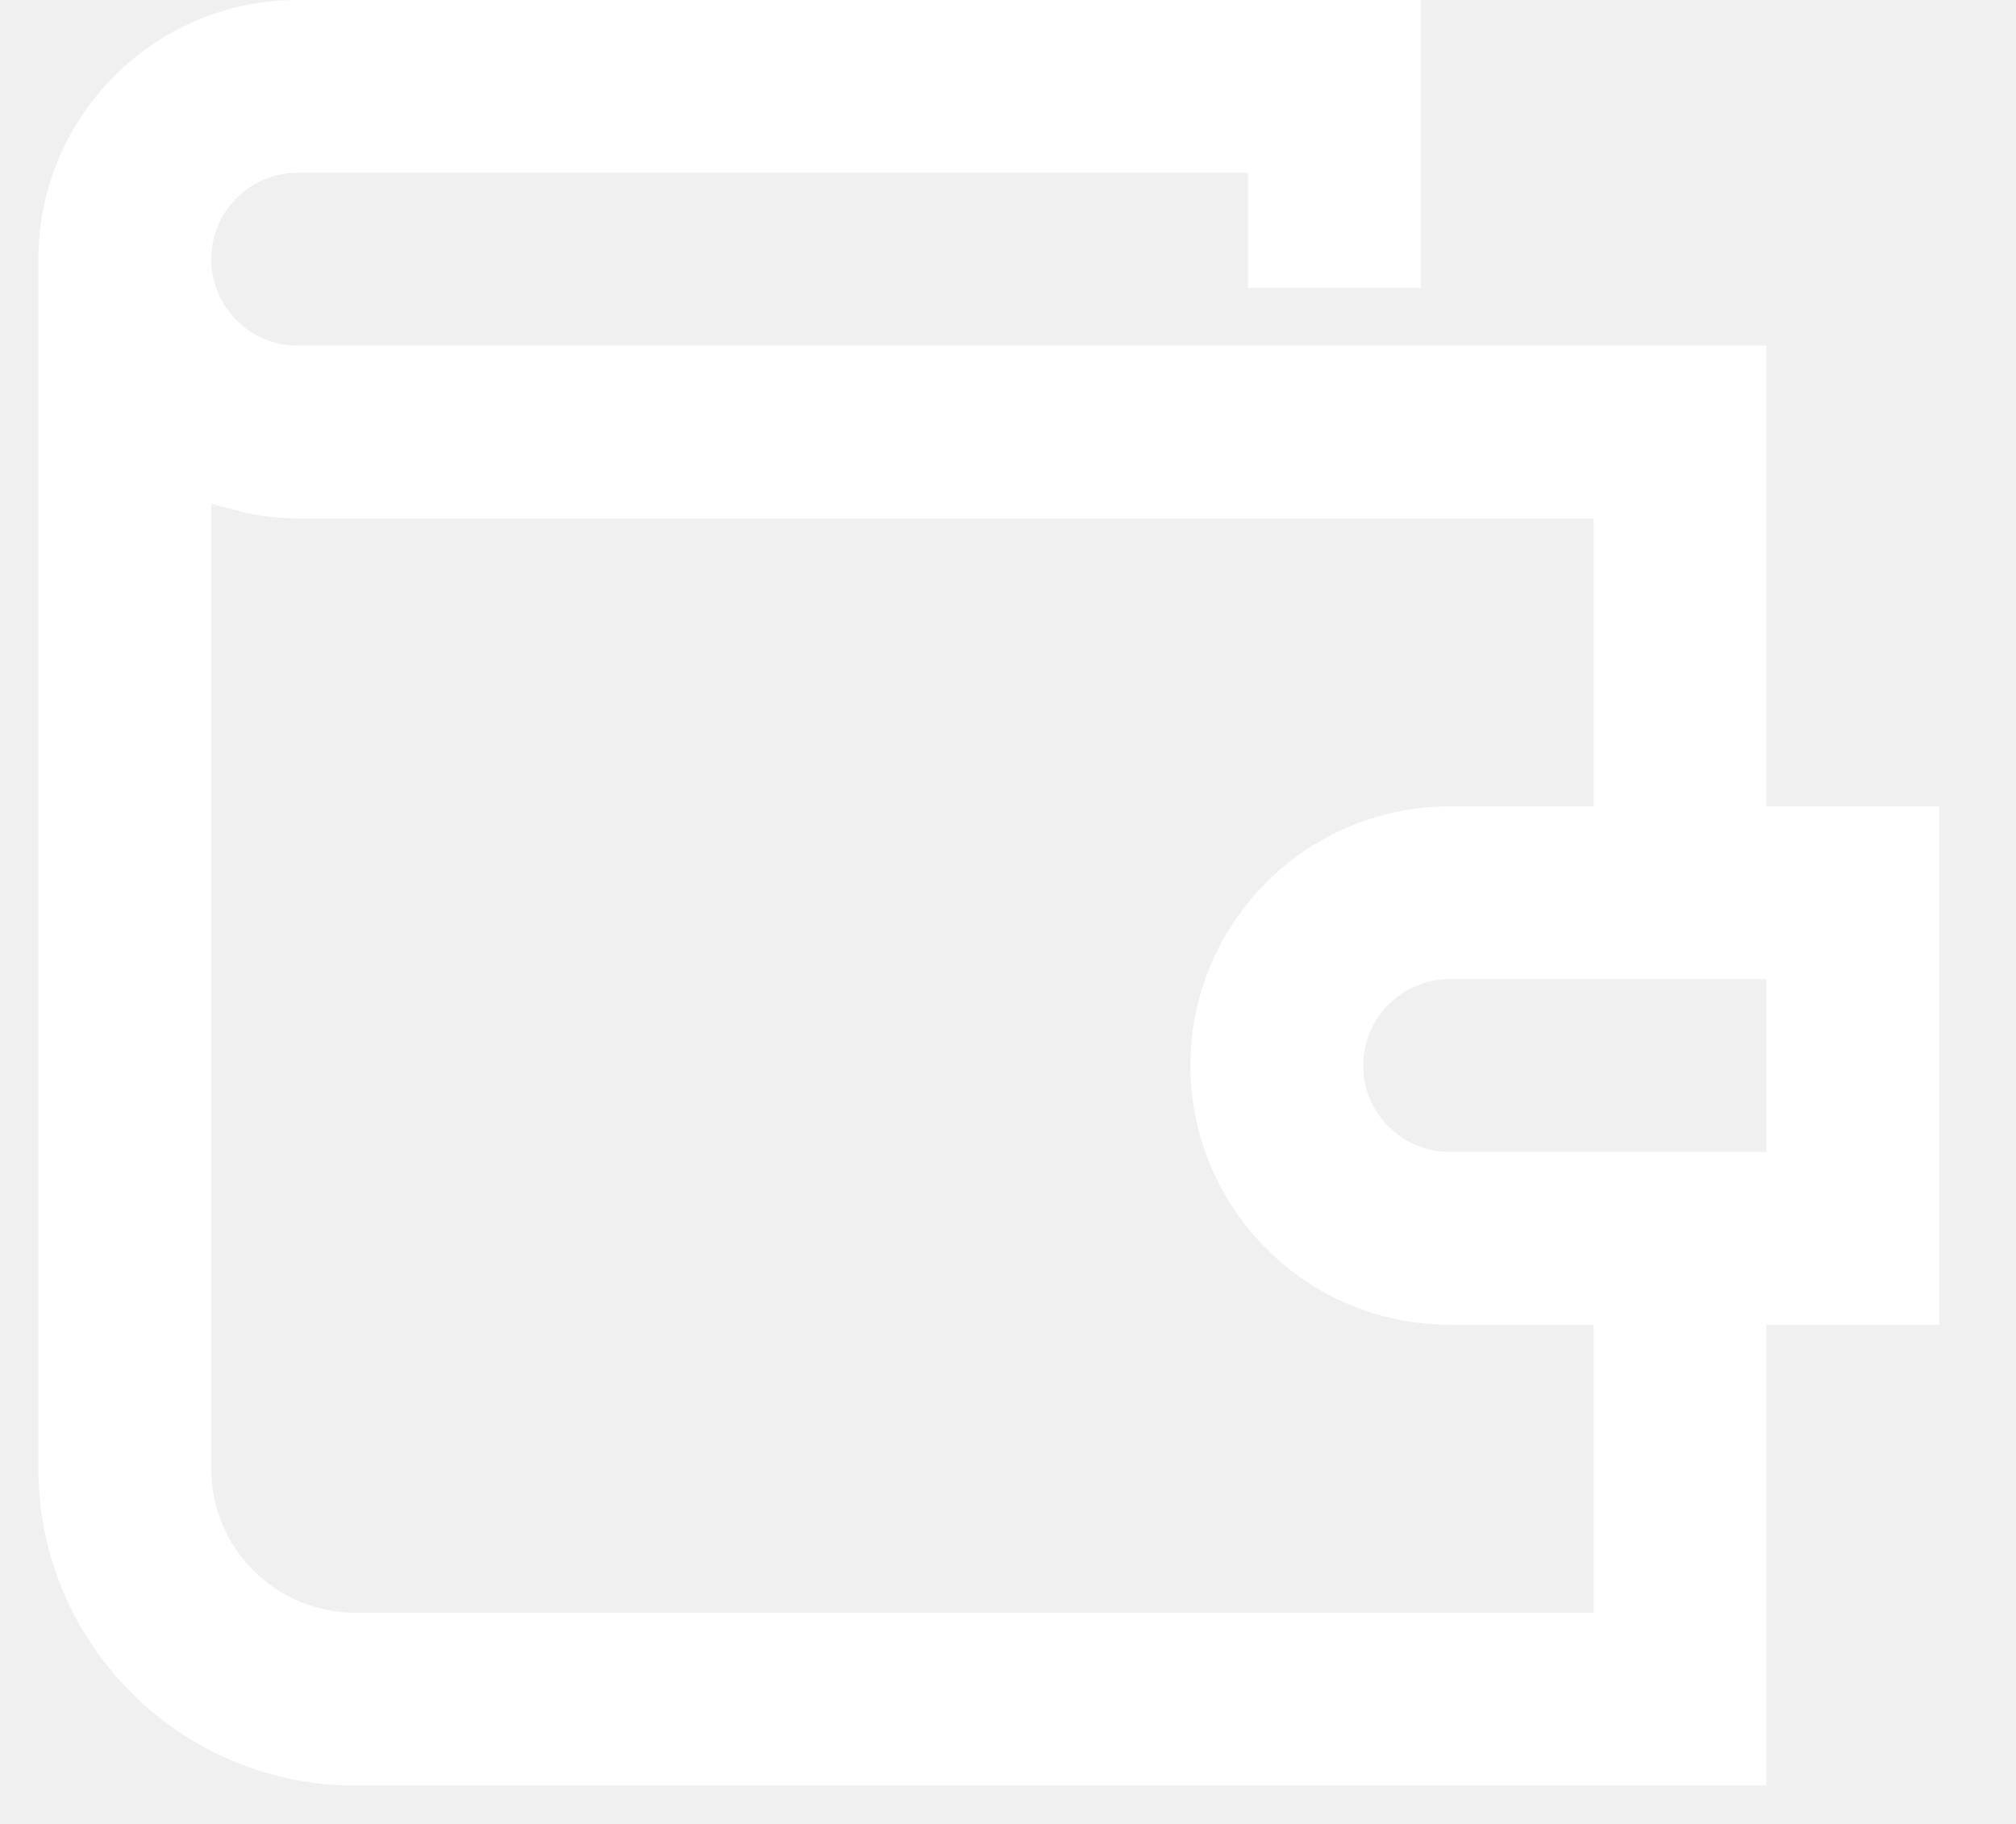
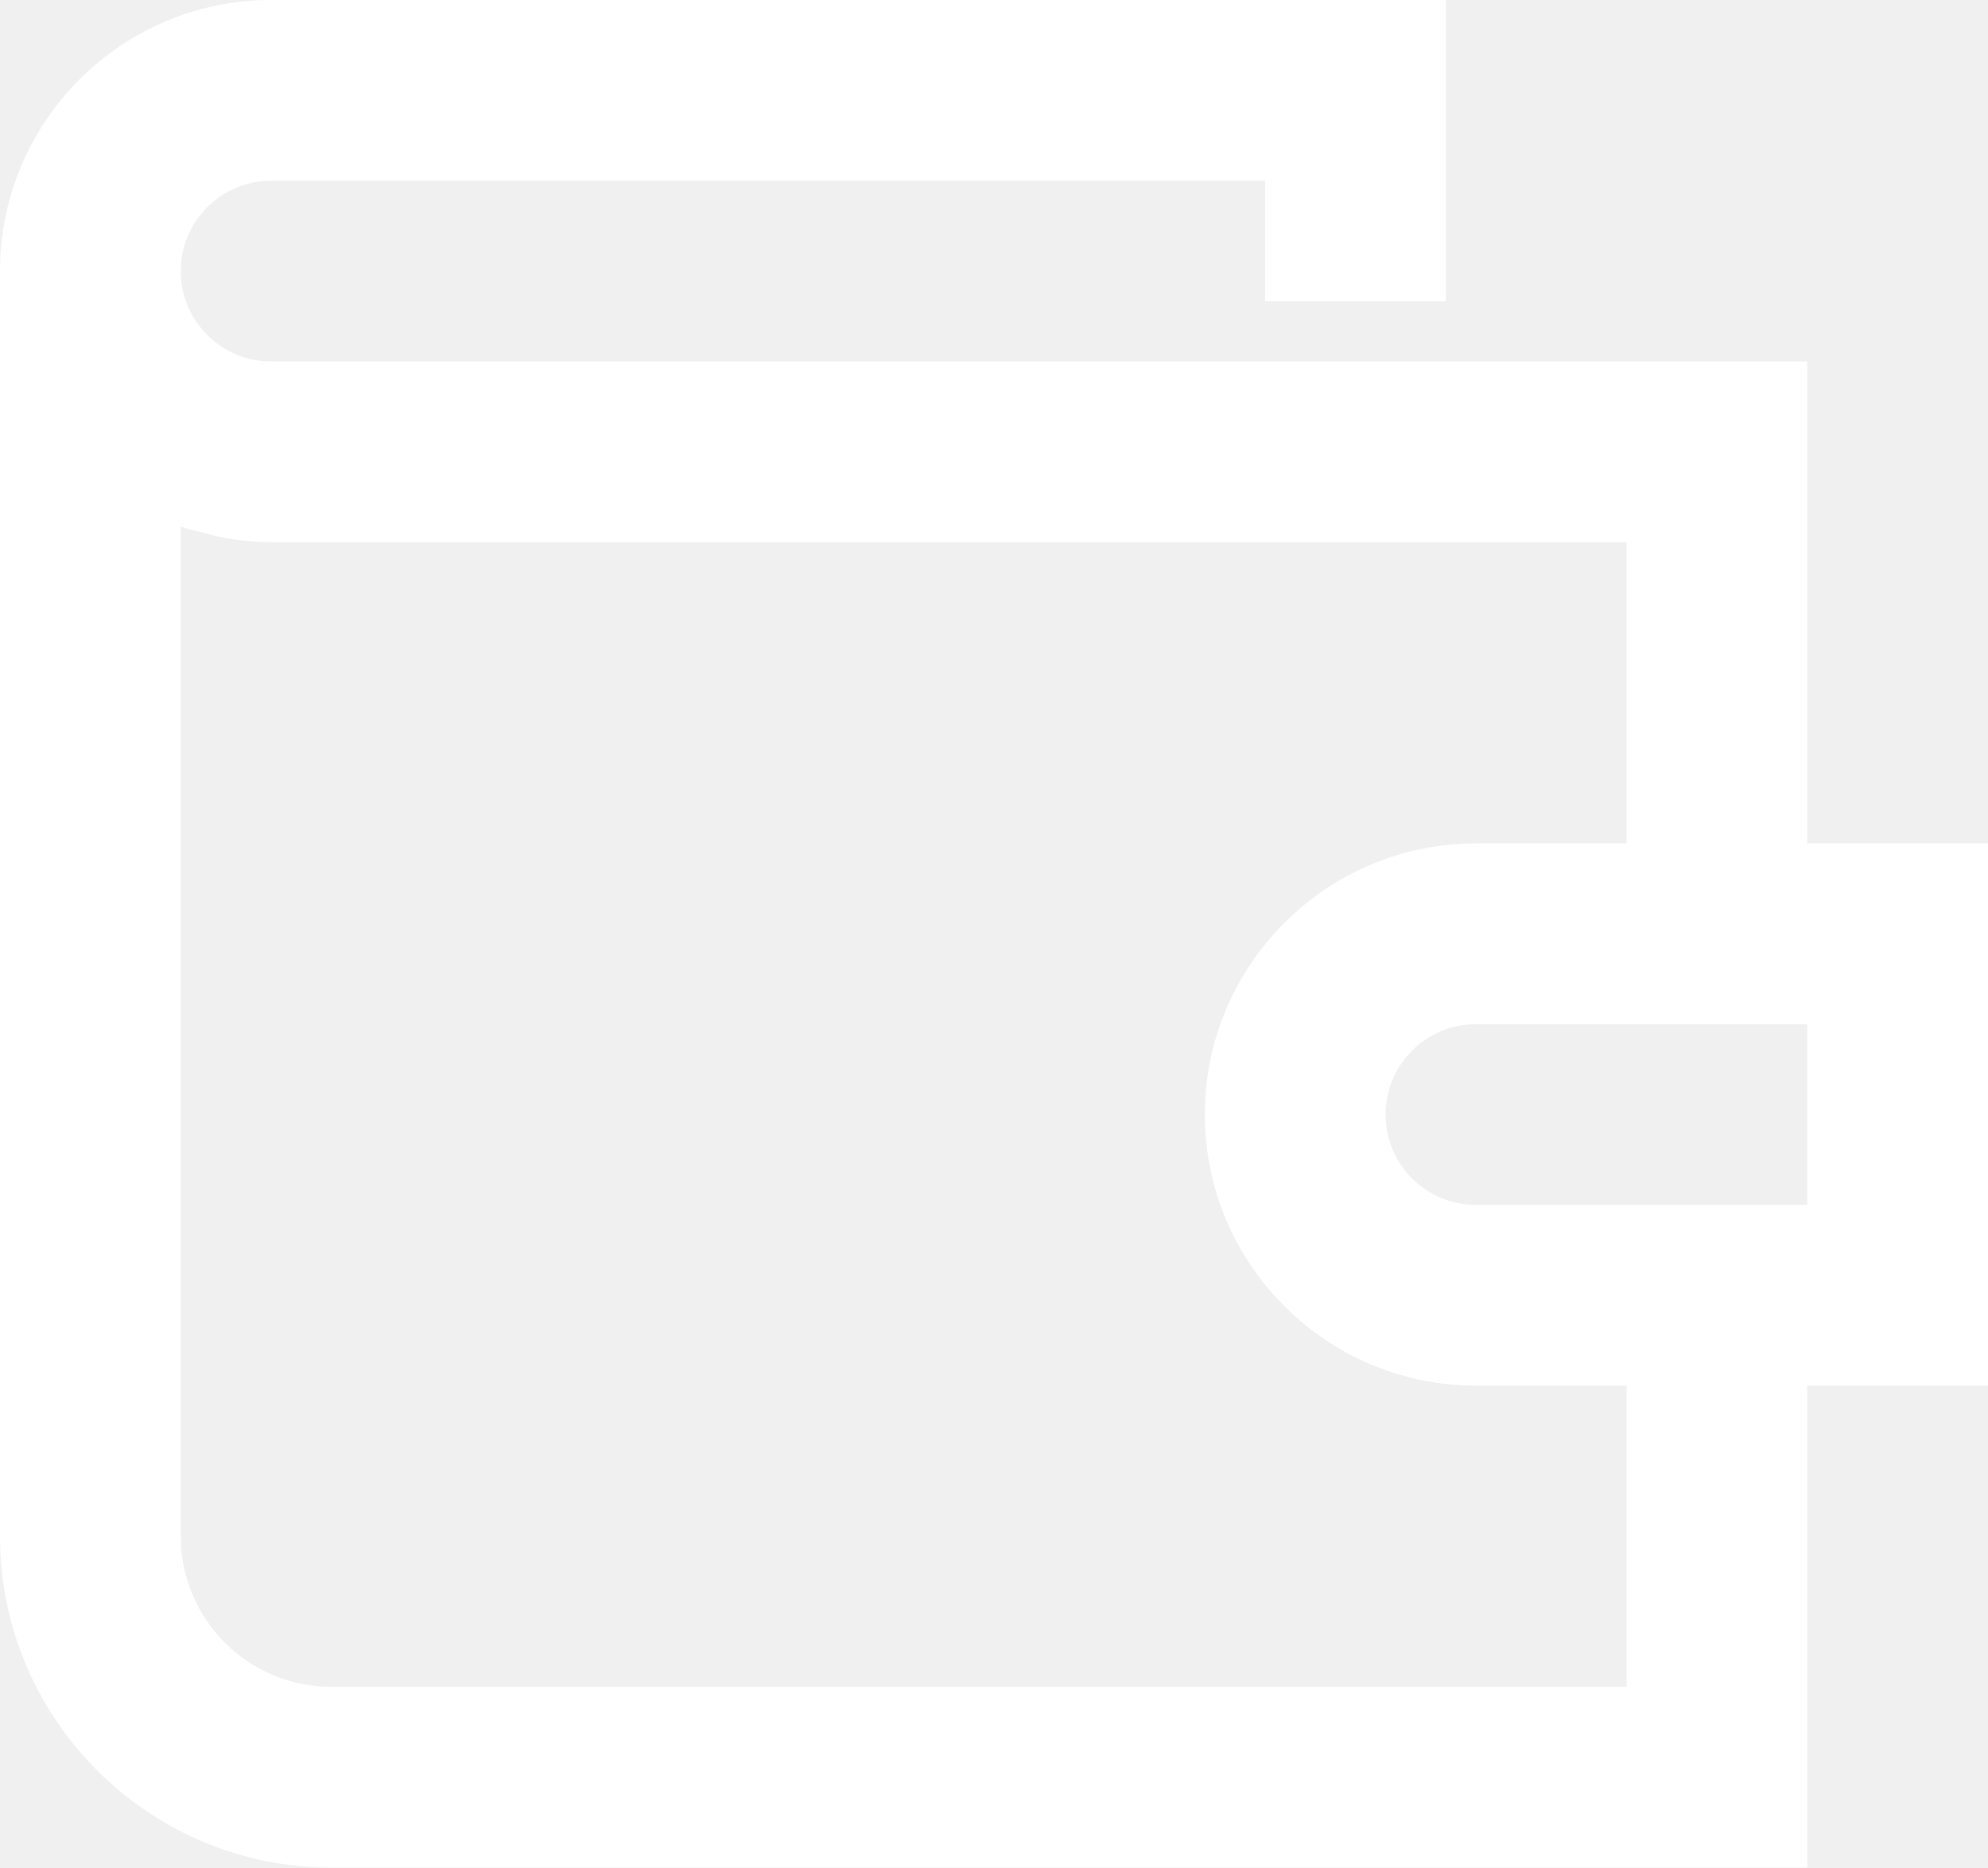
- <svg xmlns="http://www.w3.org/2000/svg" width="21" height="19" viewBox="0 0 21 19" fill="none">
-   <path fill-rule="evenodd" clip-rule="evenodd" d="M3.1 0C1.611 0 0.4 1.211 0.4 2.7V15.3C0.4 17.12 1.88 18.6 3.7 18.6H18.4V13.8H20.2V8.4H18.4V3.6H4H3.1C2.604 3.6 2.2 3.196 2.2 2.7C2.2 2.204 2.604 1.8 3.1 1.8H13V3H14.8V0H3.1ZM2.2 15.3V5.246C2.277 5.273 2.358 5.288 2.438 5.308C2.49 5.321 2.54 5.339 2.593 5.349C2.757 5.38 2.926 5.4 3.1 5.4H4H16.6V8.4H15.1C13.611 8.4 12.4 9.611 12.4 11.1C12.4 12.589 13.611 13.8 15.1 13.8H16.6V16.8H3.7C2.873 16.8 2.2 16.127 2.2 15.3ZM14.2 11.1C14.2 10.604 14.604 10.2 15.1 10.2H16.6H18.4V12H16.6H15.1C14.604 12 14.2 11.596 14.2 11.1Z" fill="white" />
+ <svg xmlns="http://www.w3.org/2000/svg" width="33" height="31" viewBox="0 0 33 31" fill="none">
+   <path fill-rule="evenodd" clip-rule="evenodd" d="M4.5 0C2.019 0 0 2.018 0 4.5V25.5C0 28.533 2.467 31 5.5 31H30V23H33V14H30V6H6H4.5C3.673 6 3 5.327 3 4.5C3 3.673 3.673 3 4.5 3H21V5H24V0H4.5ZM3 25.5V8.743C3.128 8.788 3.263 8.813 3.396 8.846C3.483 8.869 3.567 8.898 3.655 8.915C3.929 8.967 4.21 9 4.5 9H6H27V14H24.5C22.018 14 20 16.019 20 18.5C20 20.981 22.018 23 24.5 23H27V28H5.5C4.122 28 3 26.878 3 25.5ZM23 18.5C23 17.673 23.673 17 24.5 17H27H30V20H27H24.5C23.673 20 23 19.327 23 18.5Z" fill="white" />
</svg>
